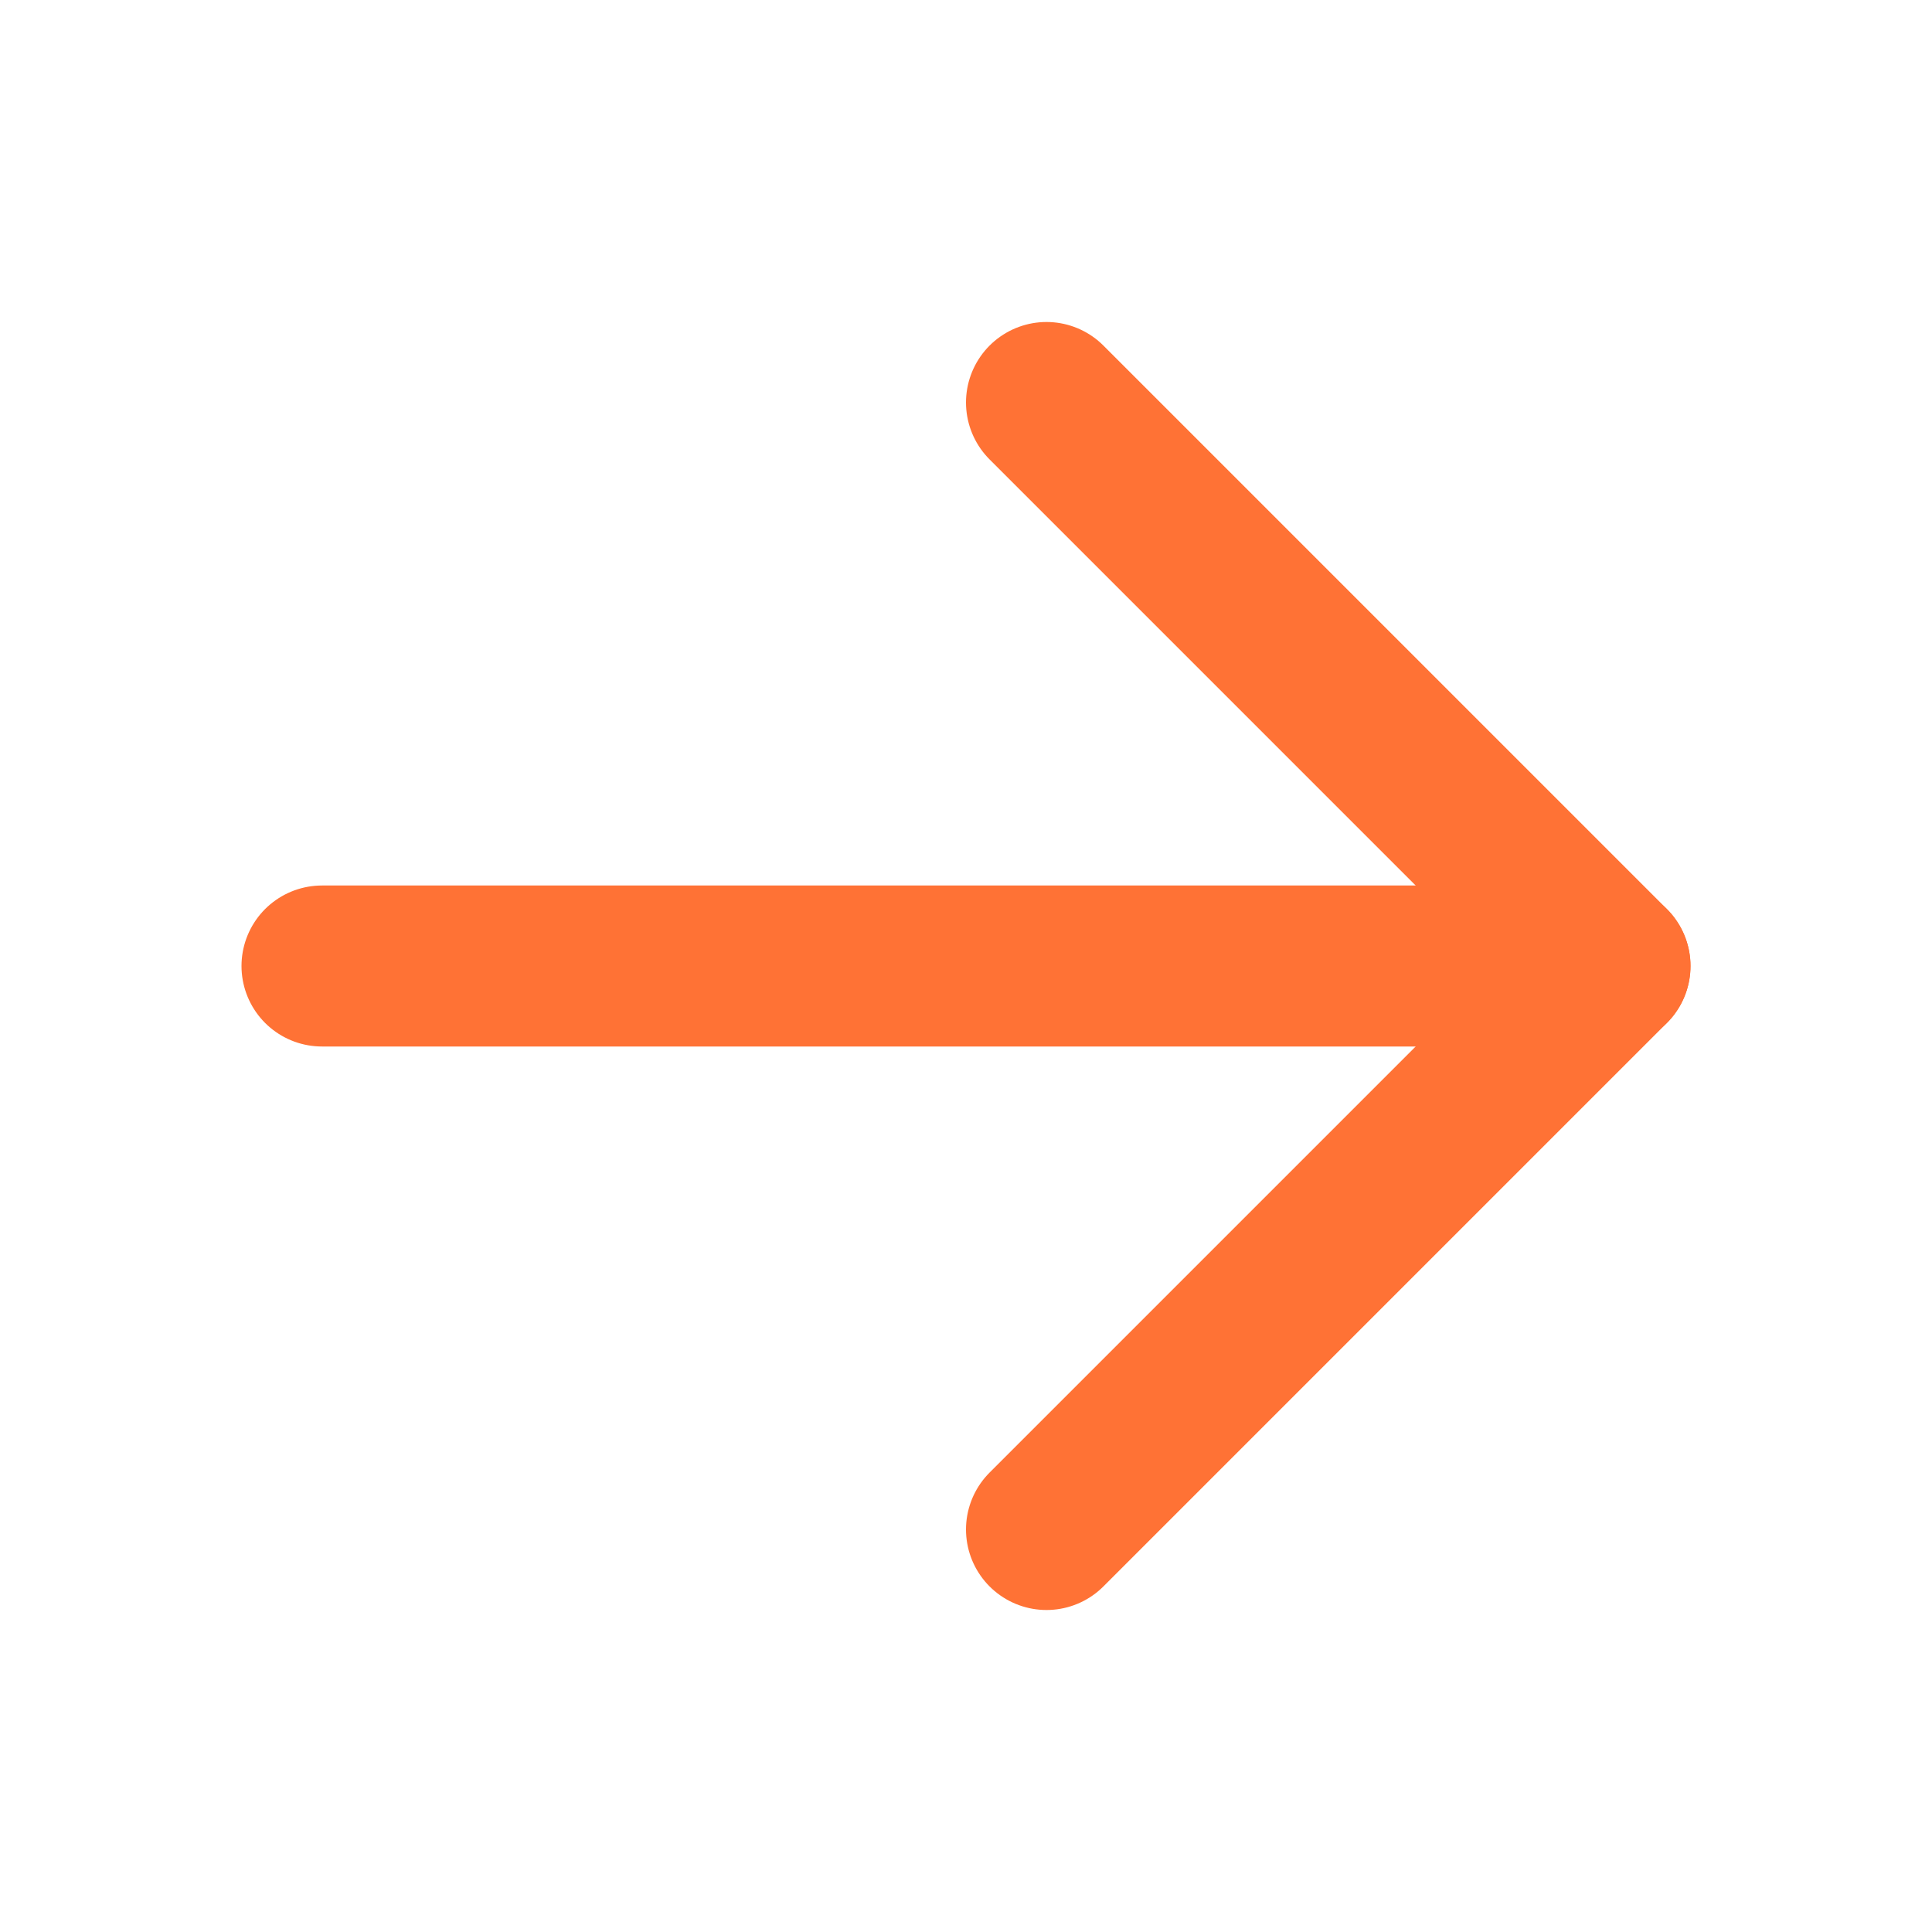
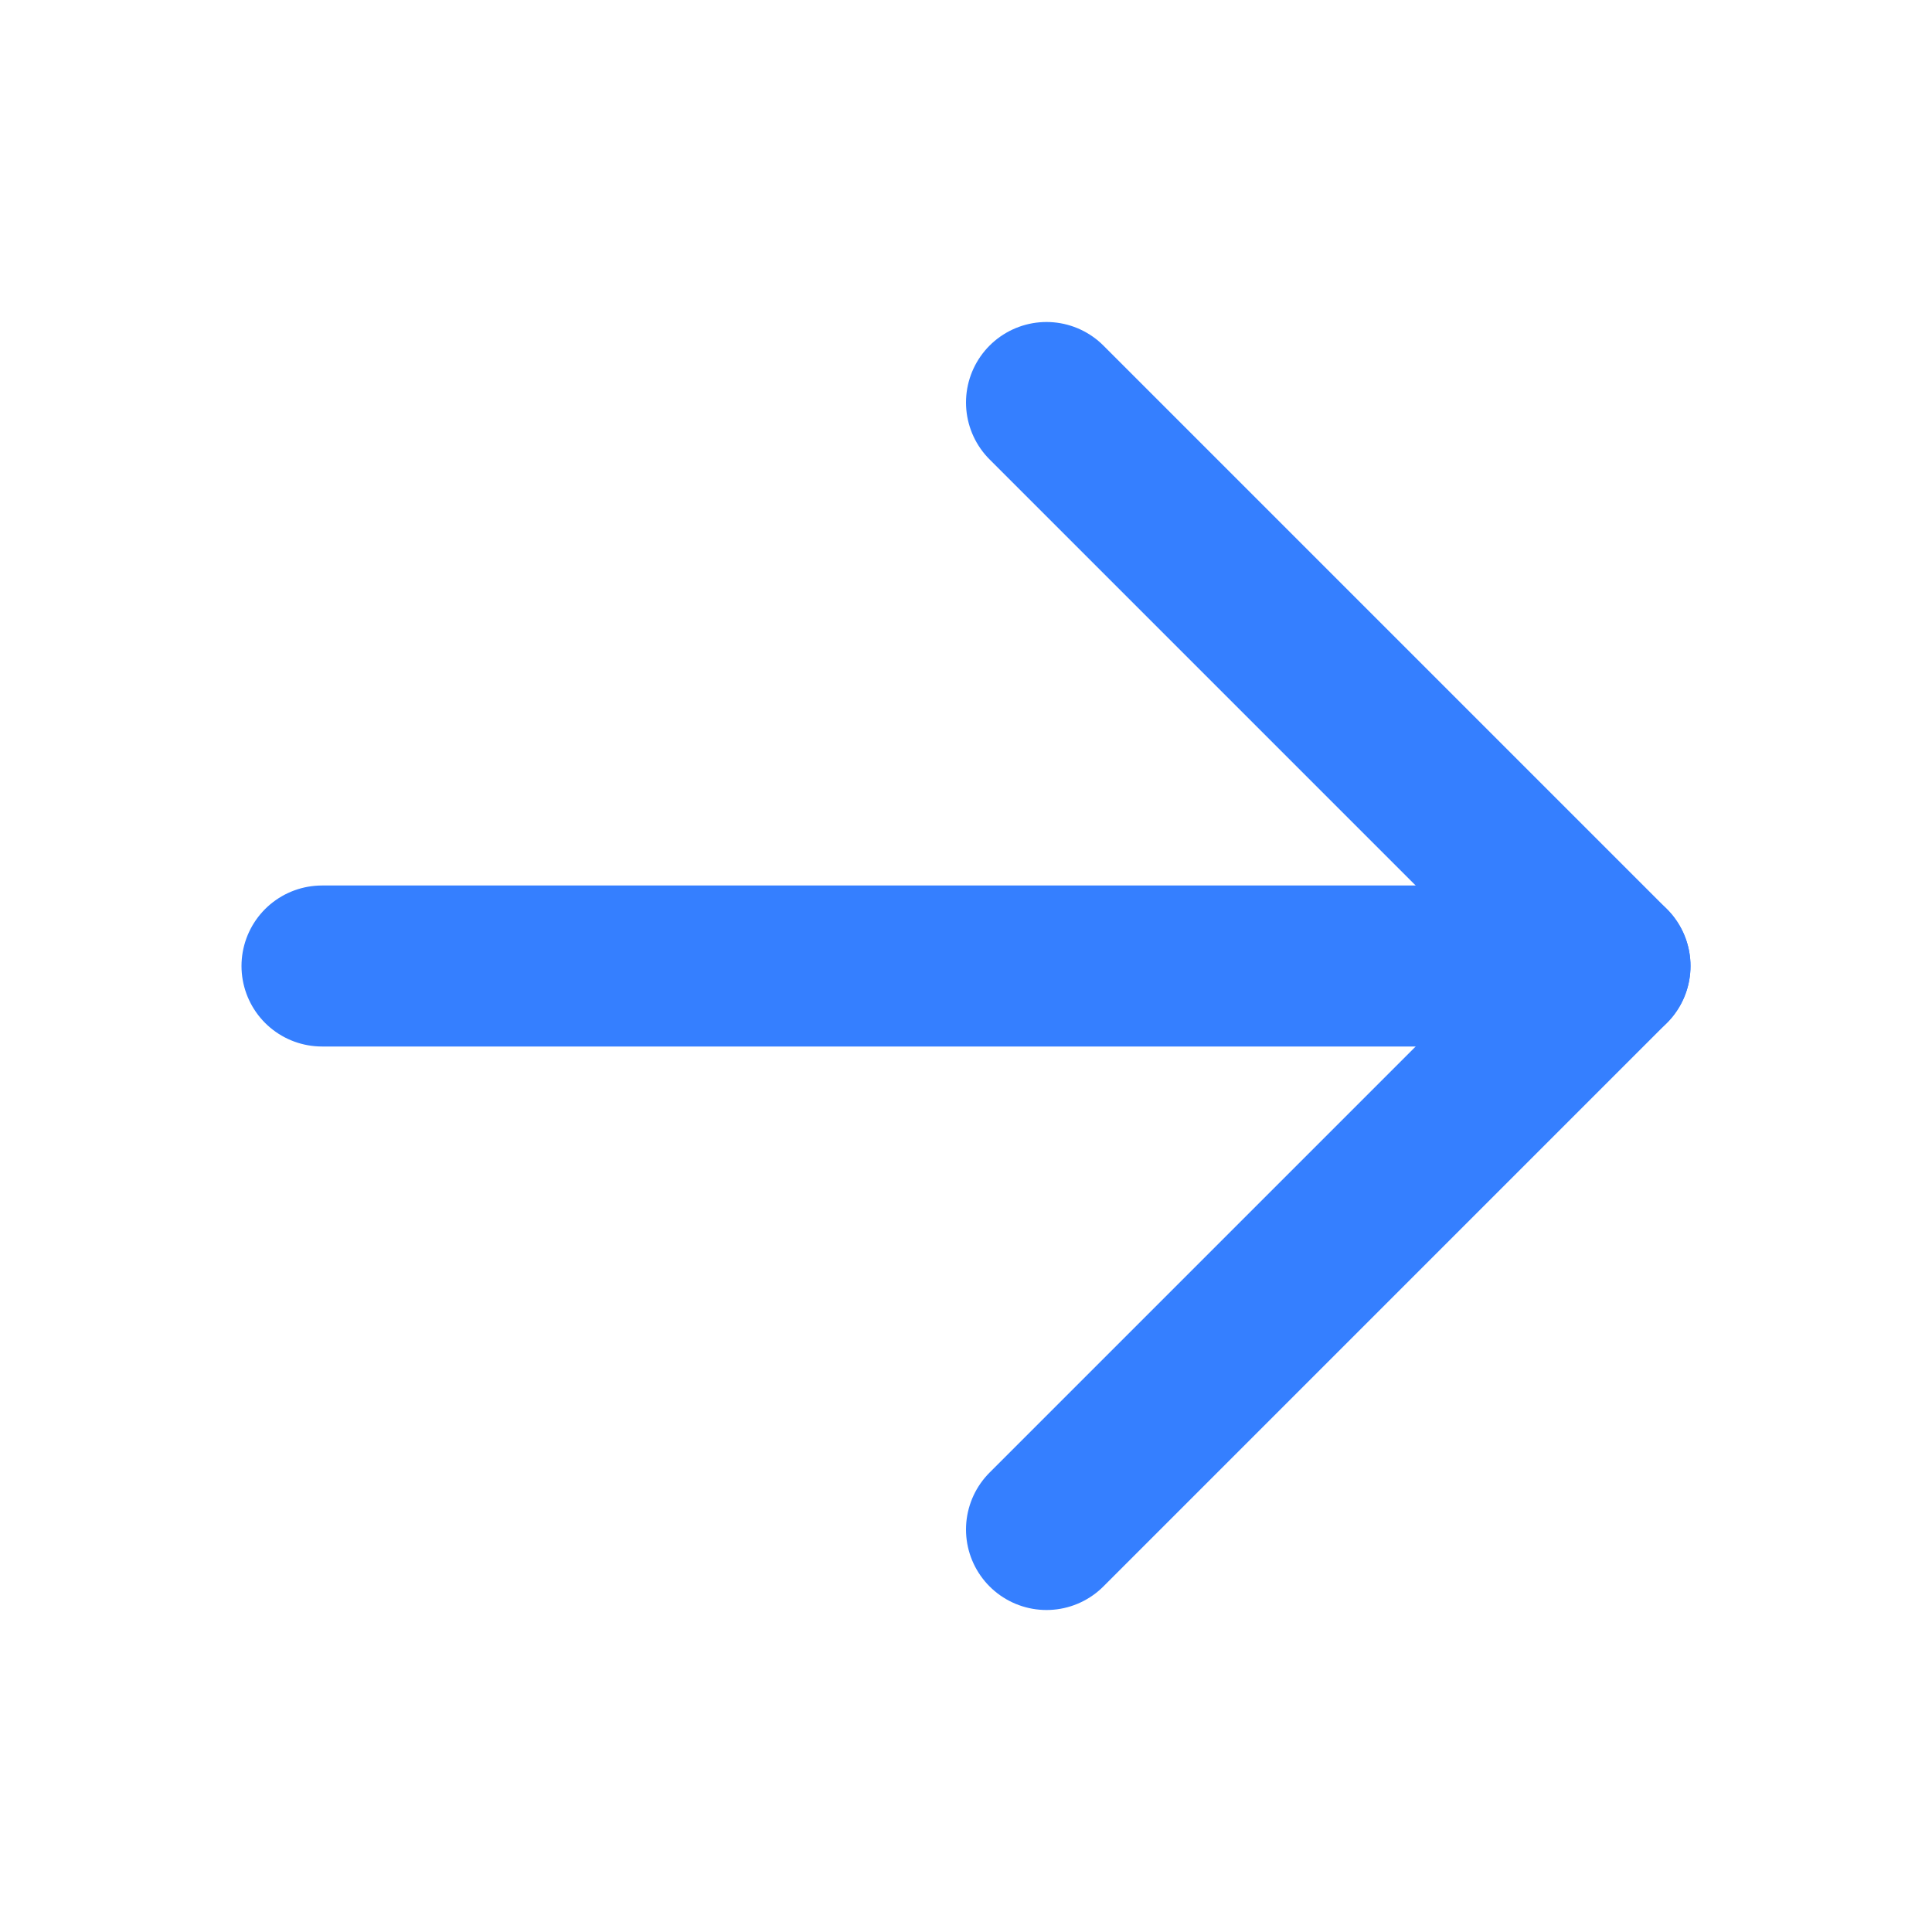
<svg xmlns="http://www.w3.org/2000/svg" width="24" height="24" viewBox="0 0 24 24" fill="none">
-   <path d="M4 12H20" stroke="#FF7235" stroke-width="2" stroke-linecap="round" stroke-linejoin="round" />
-   <path d="M13 5L20 12L13 19" stroke="#FF7235" stroke-width="2" stroke-linecap="round" stroke-linejoin="round" />
+   <path d="M4 12H20" stroke="#357fff" stroke-width="2" stroke-linecap="round" stroke-linejoin="round" />
+   <path d="M13 5L20 12L13 19" stroke="#357fff" stroke-width="2" stroke-linecap="round" stroke-linejoin="round" />
</svg>
